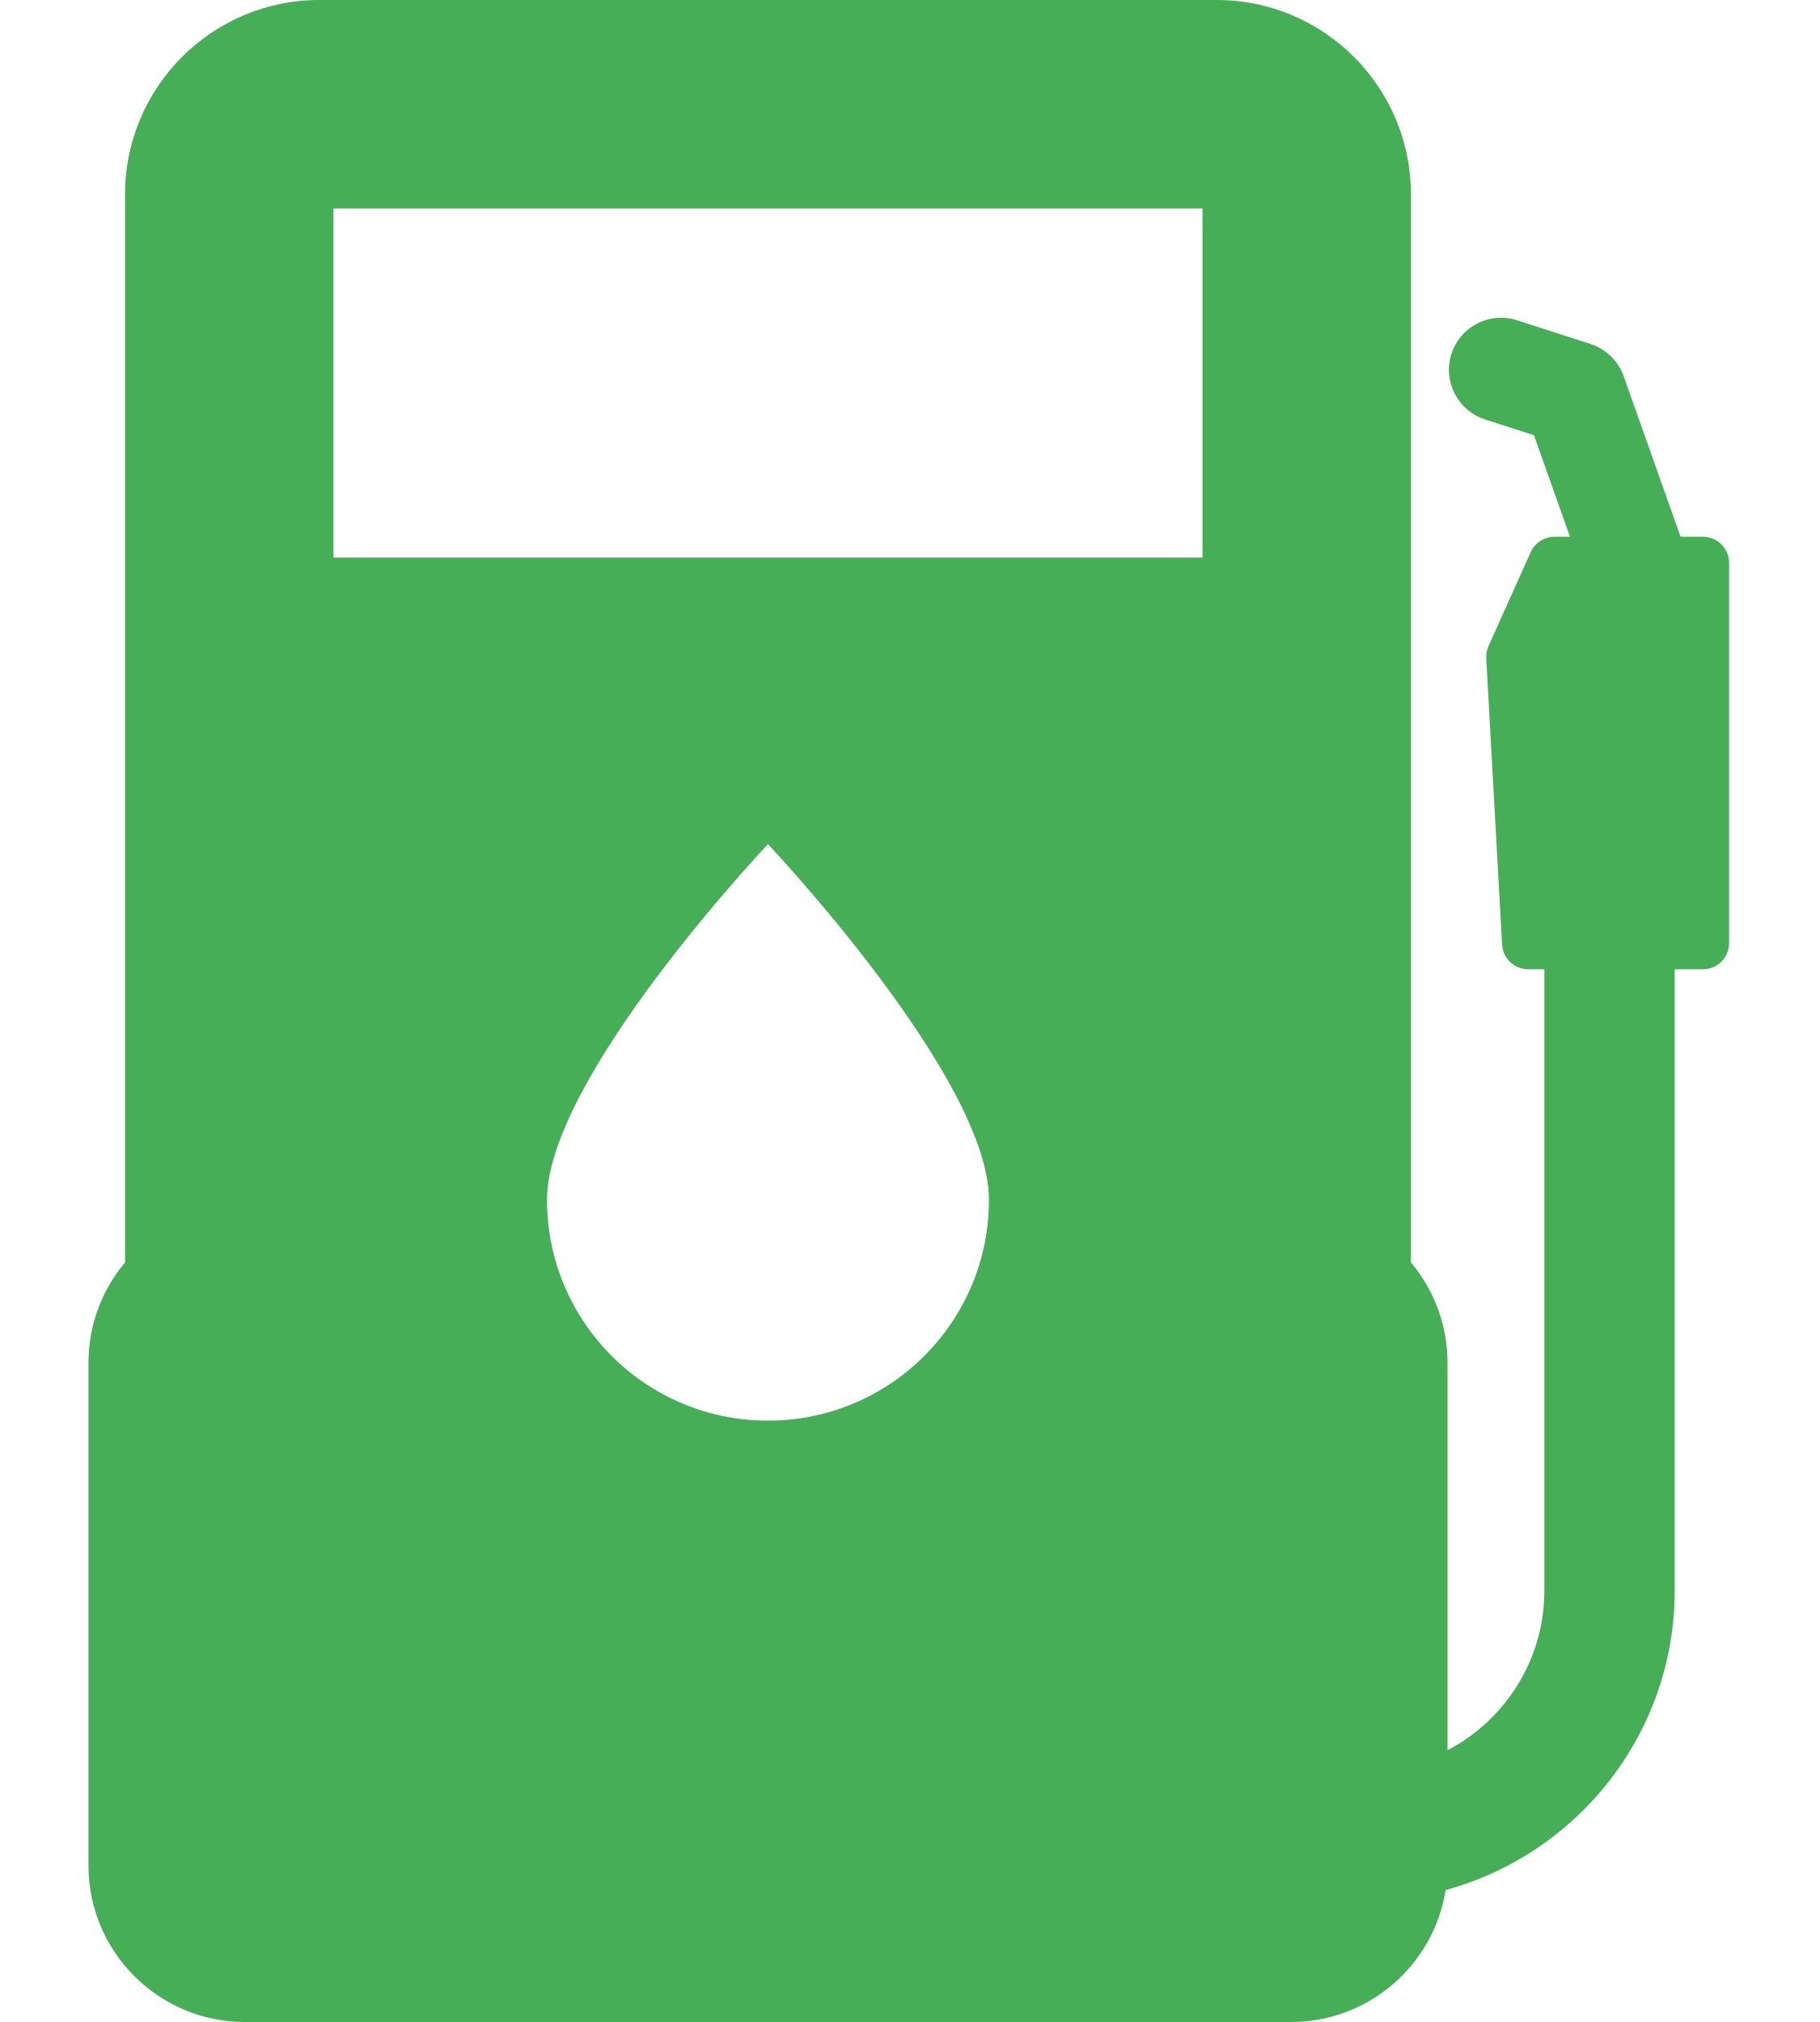
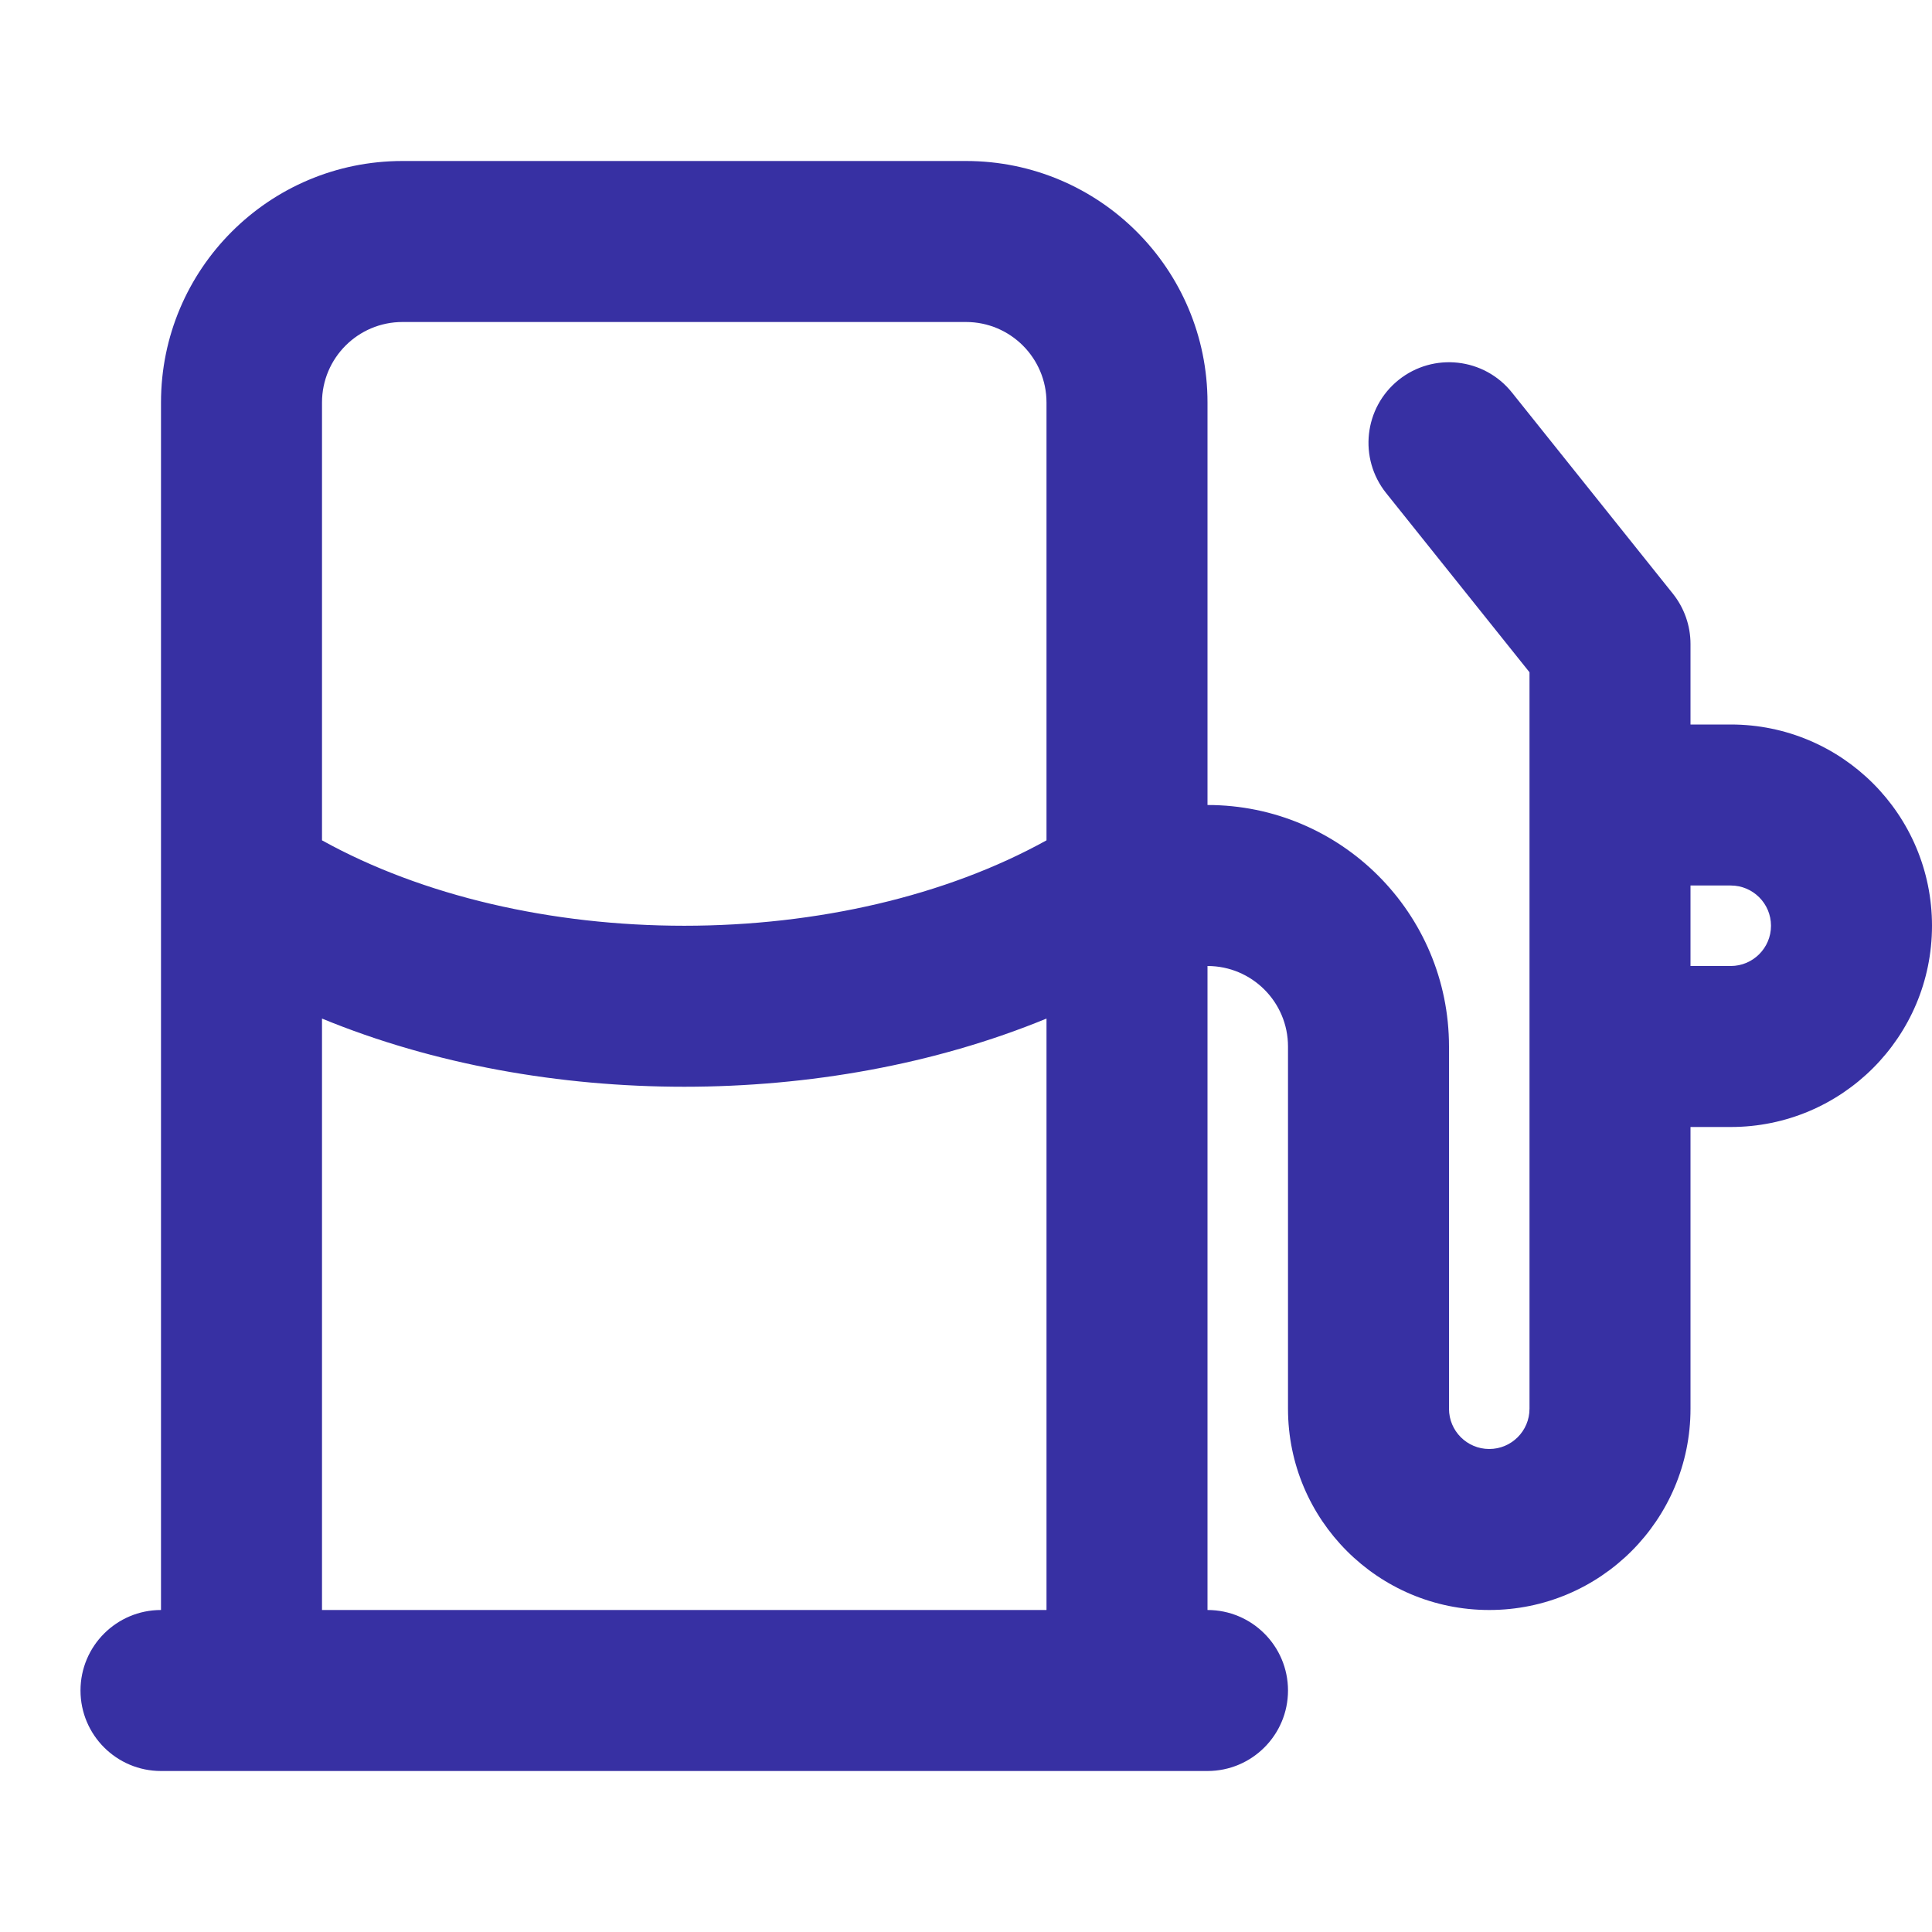
- <svg xmlns="http://www.w3.org/2000/svg" width="18" height="20" viewBox="0 0 18 20" fill="none">
-   <path d="M16.843 5.309H16.621L16.058 3.72C16.004 3.569 15.883 3.452 15.73 3.402L15.004 3.168C14.733 3.08 14.443 3.229 14.355 3.5C14.268 3.771 14.416 4.061 14.687 4.149L15.171 4.305L15.527 5.309H15.374C15.273 5.309 15.181 5.369 15.139 5.461L14.722 6.389C14.705 6.427 14.697 6.468 14.699 6.509L14.856 9.344C14.864 9.48 14.977 9.587 15.114 9.587H15.274V15.732C15.274 16.418 14.885 17.014 14.316 17.312V13.479C14.316 13.101 14.18 12.755 13.954 12.487V1.92C13.954 0.862 13.093 0 12.034 0H3.157C2.098 0 1.237 0.862 1.237 1.92V12.487C1.011 12.755 0.875 13.101 0.875 13.479V18.454C0.875 19.306 1.569 20 2.421 20H12.77C13.54 20 14.181 19.433 14.297 18.695C15.601 18.34 16.563 17.147 16.563 15.732V9.587H16.843C16.985 9.587 17.101 9.472 17.101 9.329V5.567C17.101 5.425 16.985 5.309 16.843 5.309ZM7.595 14.052C6.388 14.052 5.41 13.074 5.41 11.867C5.41 10.66 7.595 8.35 7.595 8.35C7.595 8.35 9.781 10.66 9.781 11.867C9.781 13.074 8.802 14.052 7.595 14.052ZM11.893 5.515H3.298V2.062H11.893V5.515V5.515Z" fill="#47AE58" />
+ <svg xmlns="http://www.w3.org/2000/svg" width="800px" height="800px" viewBox="0 0 24 24" fill="none">
+   <g id="SVGRepo_bgCarrier" stroke-width="0" />
+   <g id="SVGRepo_tracerCarrier" stroke-linecap="round" stroke-linejoin="round" />
+   <g id="SVGRepo_iconCarrier">
+     <path fill-rule="evenodd" clip-rule="evenodd" d="M5 2C3.343 2 2 3.343 2 5V11V20C1.448 20 1 20.448 1 21C1 21.552 1.448 22 2 22H3H14H15C15.552 22 16 21.552 16 21C16 20.448 15.552 20 15 20V12C15.552 12 16 12.448 16 13V17.5C16 18.881 17.119 20 18.5 20C19.881 20 21 18.881 21 17.5V14H21.5C22.881 14 24 12.881 24 11.5C24 10.119 22.881 9 21.5 9H21V8C21 7.773 20.923 7.553 20.781 7.375L18.781 4.875C18.436 4.444 17.807 4.374 17.375 4.719C16.944 5.064 16.874 5.693 17.219 6.125L19 8.351V10V13V17.5C19 17.776 18.776 18 18.5 18C18.224 18 18 17.776 18 17.5V13C18 11.343 16.657 10 15 10V5C15 3.343 13.657 2 12 2H5ZM13 12.653V20H4V12.653C5.392 13.226 6.96 13.5 8.5 13.5C10.04 13.5 11.608 13.226 13 12.653ZM8.5 11.5C6.852 11.5 5.249 11.131 4 10.439V5C4 4.448 4.448 4 5 4H12C12.552 4 13 4.448 13 5V10.439C11.751 11.131 10.148 11.5 8.5 11.5ZM21.5 12H21V11H21.5C21.776 11 22 11.224 22 11.5C22 11.776 21.776 12 21.5 12Z" fill="#3730a3" />
+   </g>
</svg>
